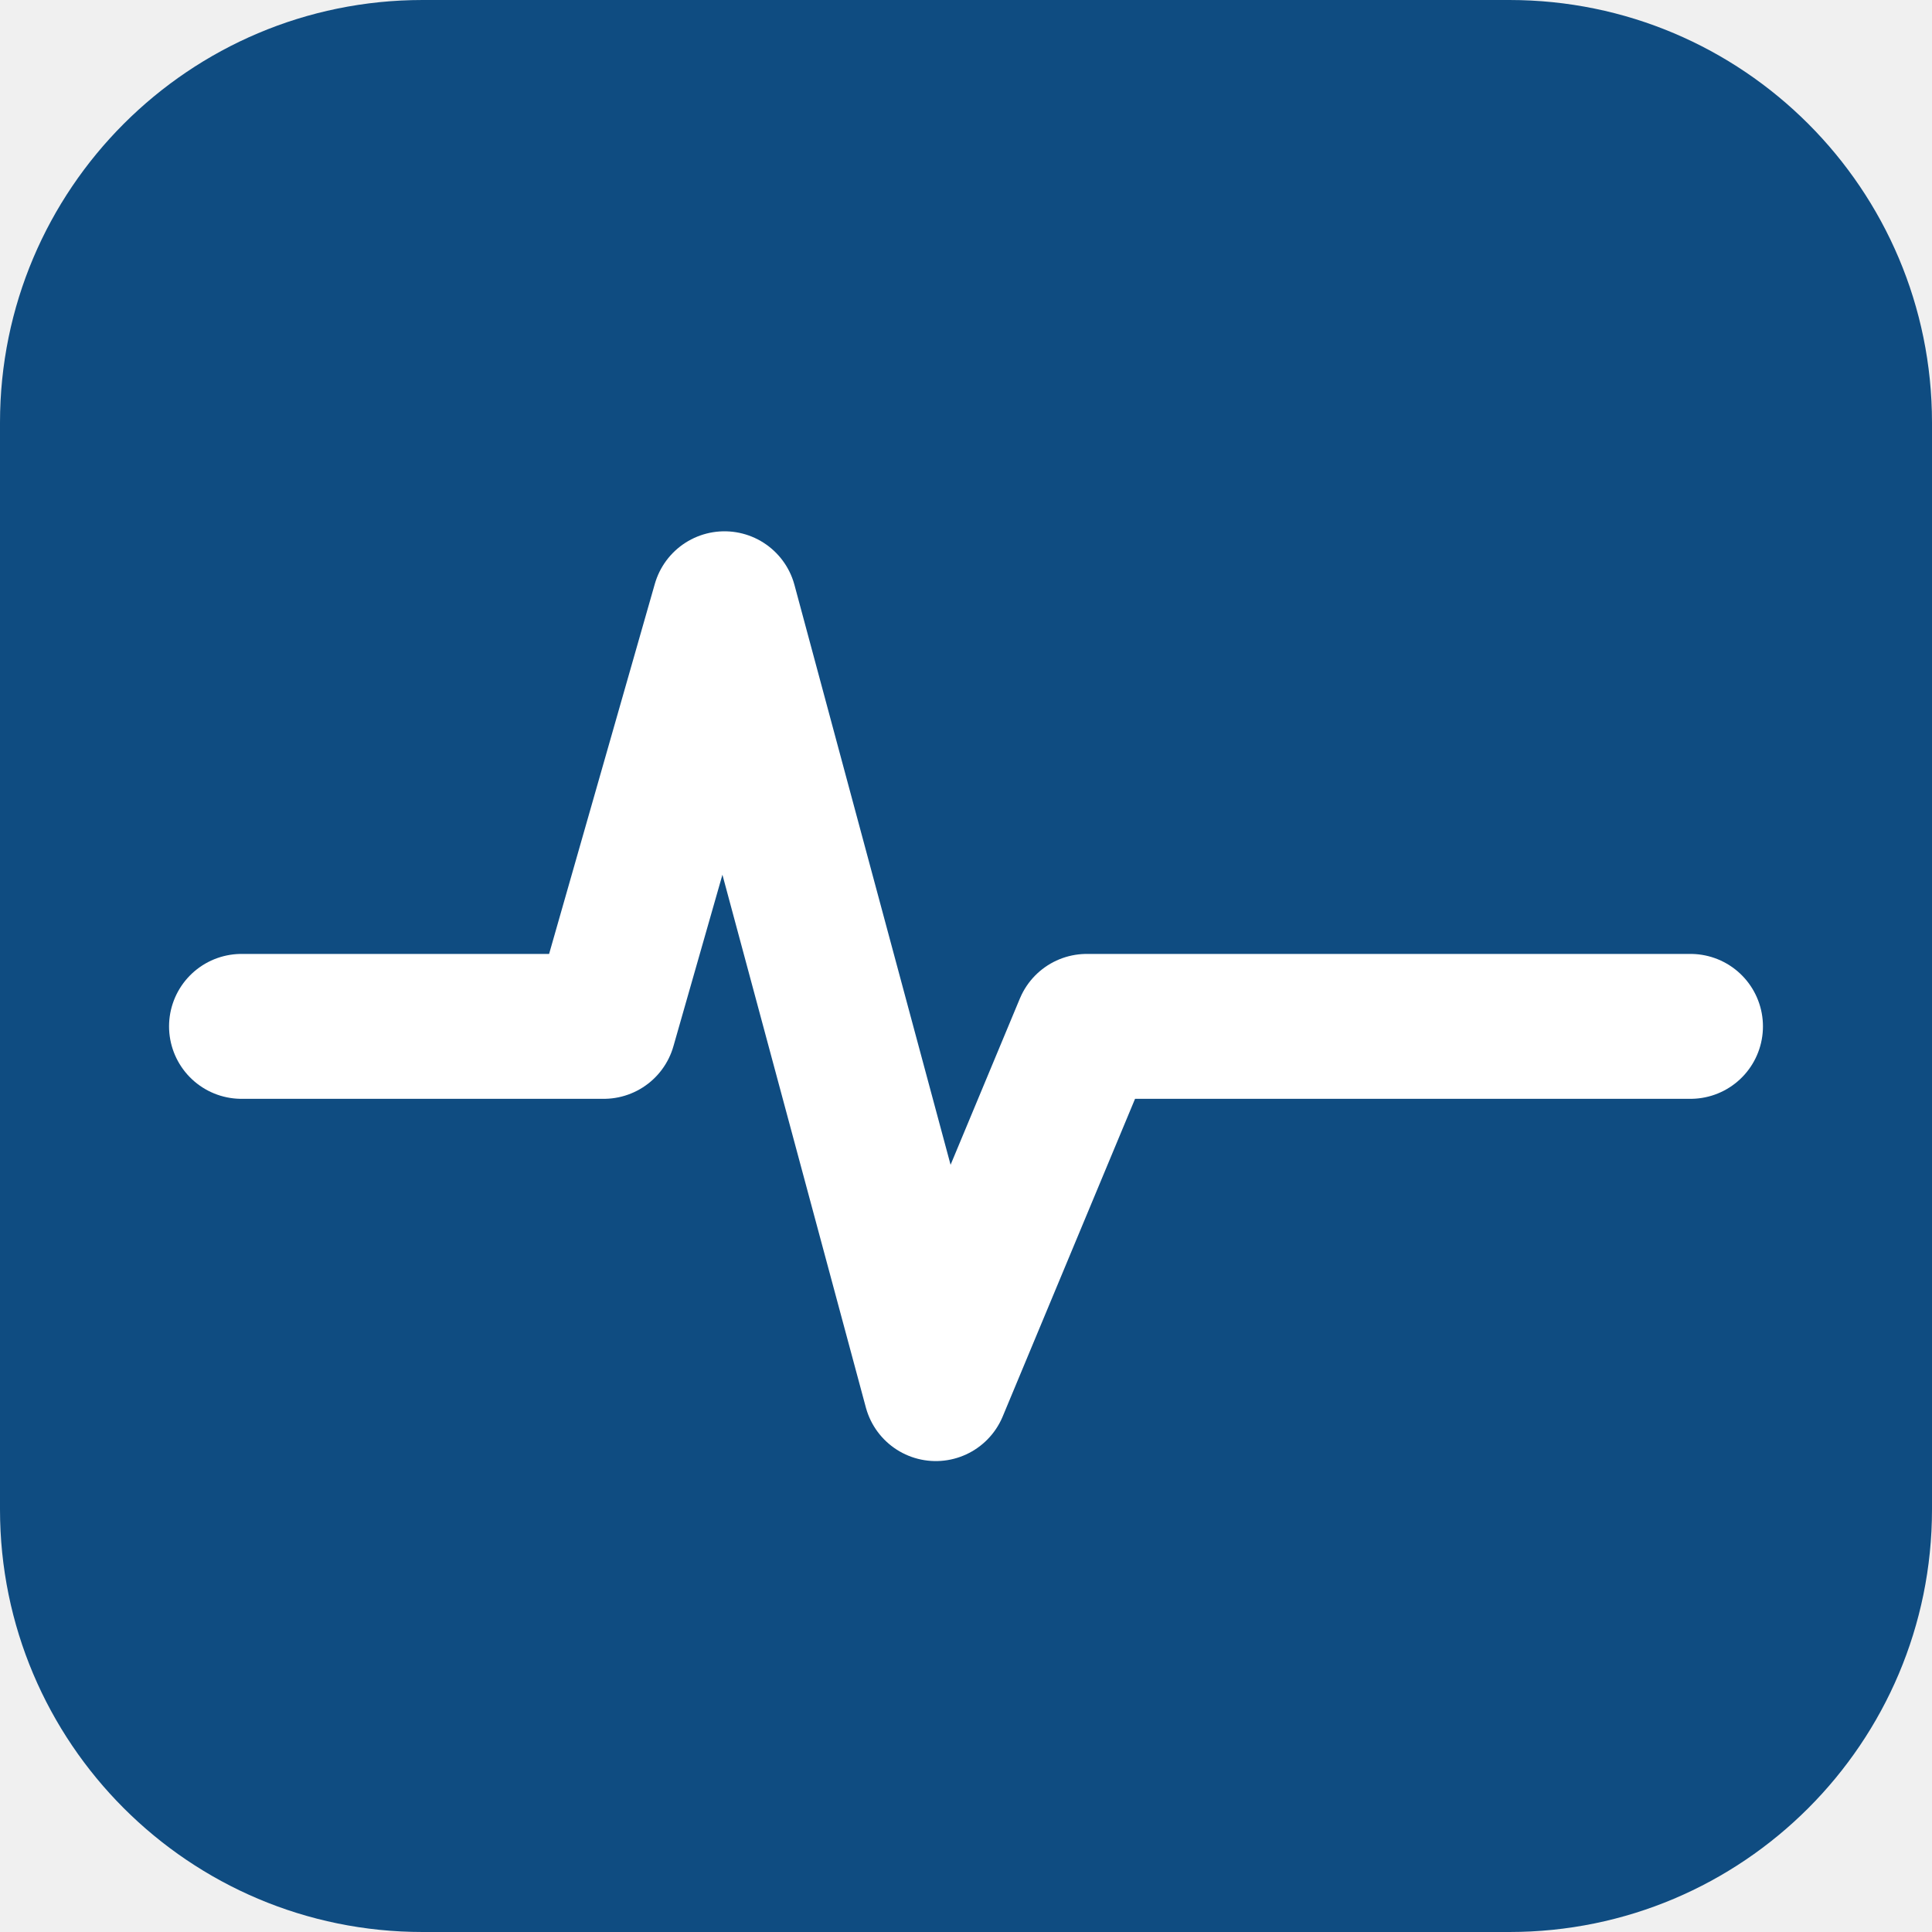
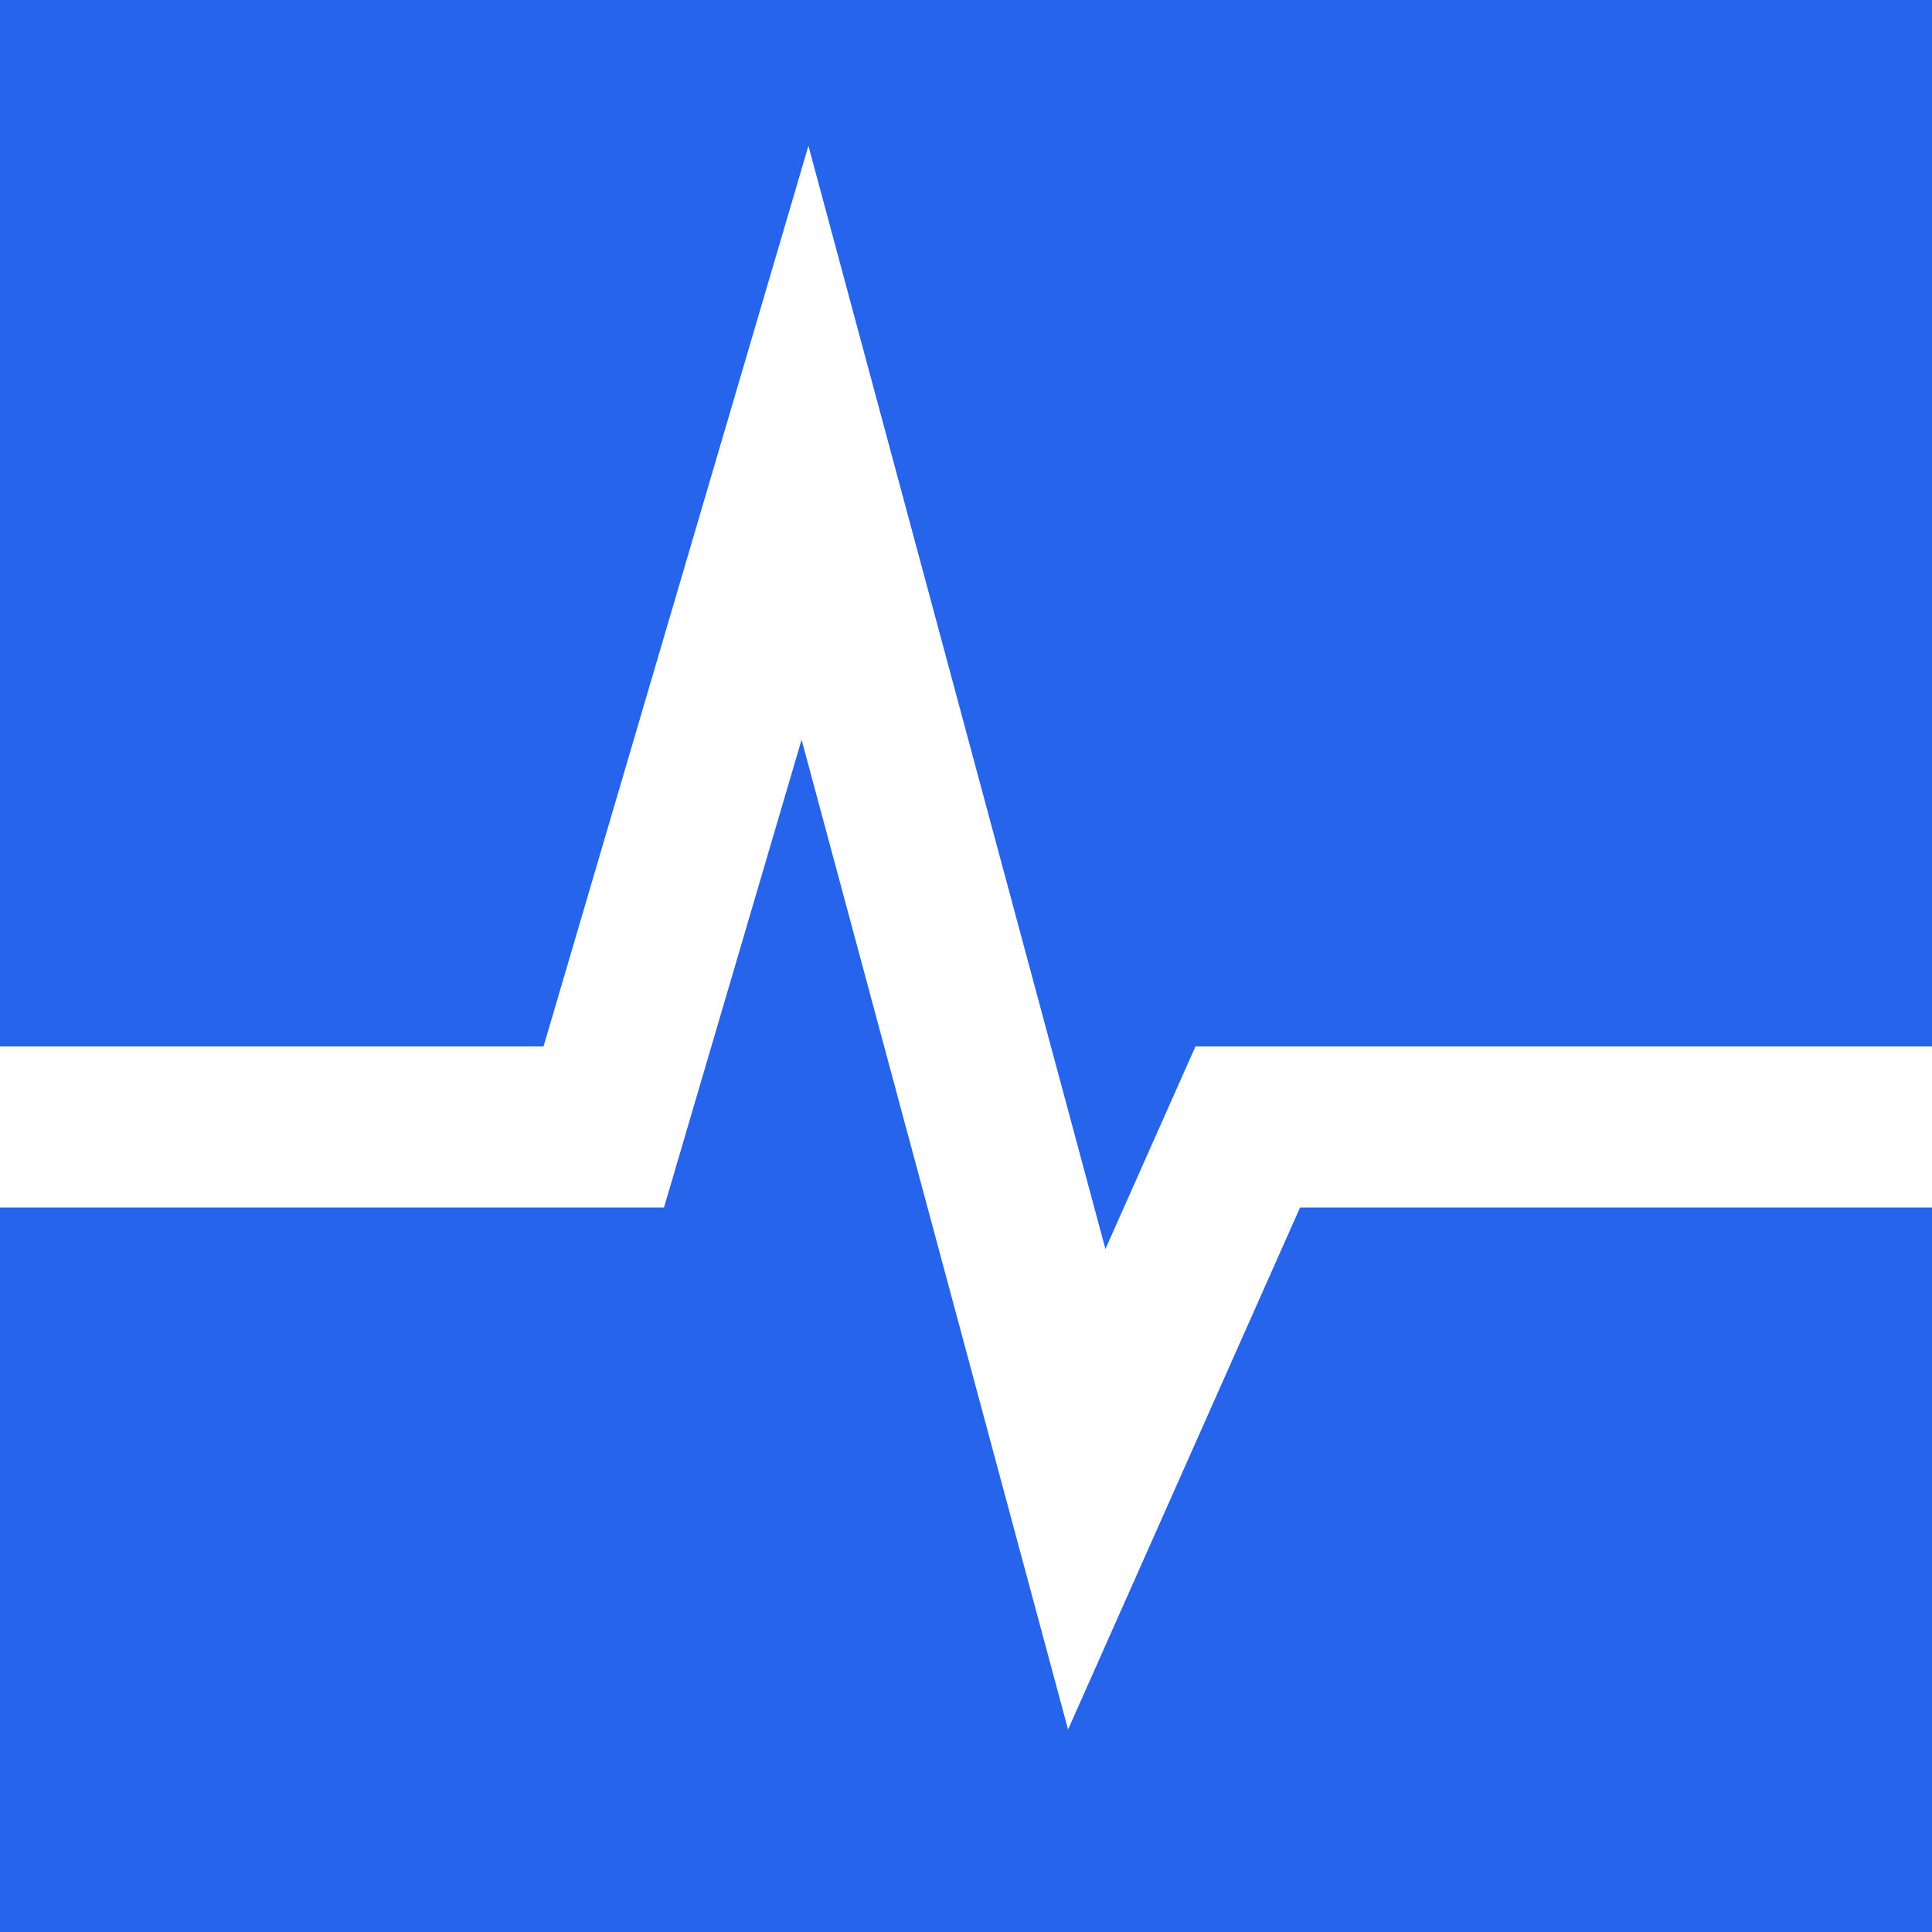
- <svg xmlns="http://www.w3.org/2000/svg" viewBox="0 0 32 32" role="img" aria-label="zarobkilekarzy.pl">
-   <rect width="32" height="32" rx="7" fill="#0f4c81" />
-   <path d="M4 17h6l2-7 3.5 13L18 17h10" fill="none" stroke="#ffffff" stroke-width="2.4" stroke-linejoin="round" stroke-linecap="round" />
+ <svg xmlns="http://www.w3.org/2000/svg" viewBox="0 0 24 24">
+   <rect width="24" height="24" fill="#2664EC" />
+   <path d="M0 14H7.5L10 5.5 13.5 18.5 15.5 14H24" fill="none" stroke="#fff" stroke-width="2" stroke-miterlimit="5" />
</svg>
